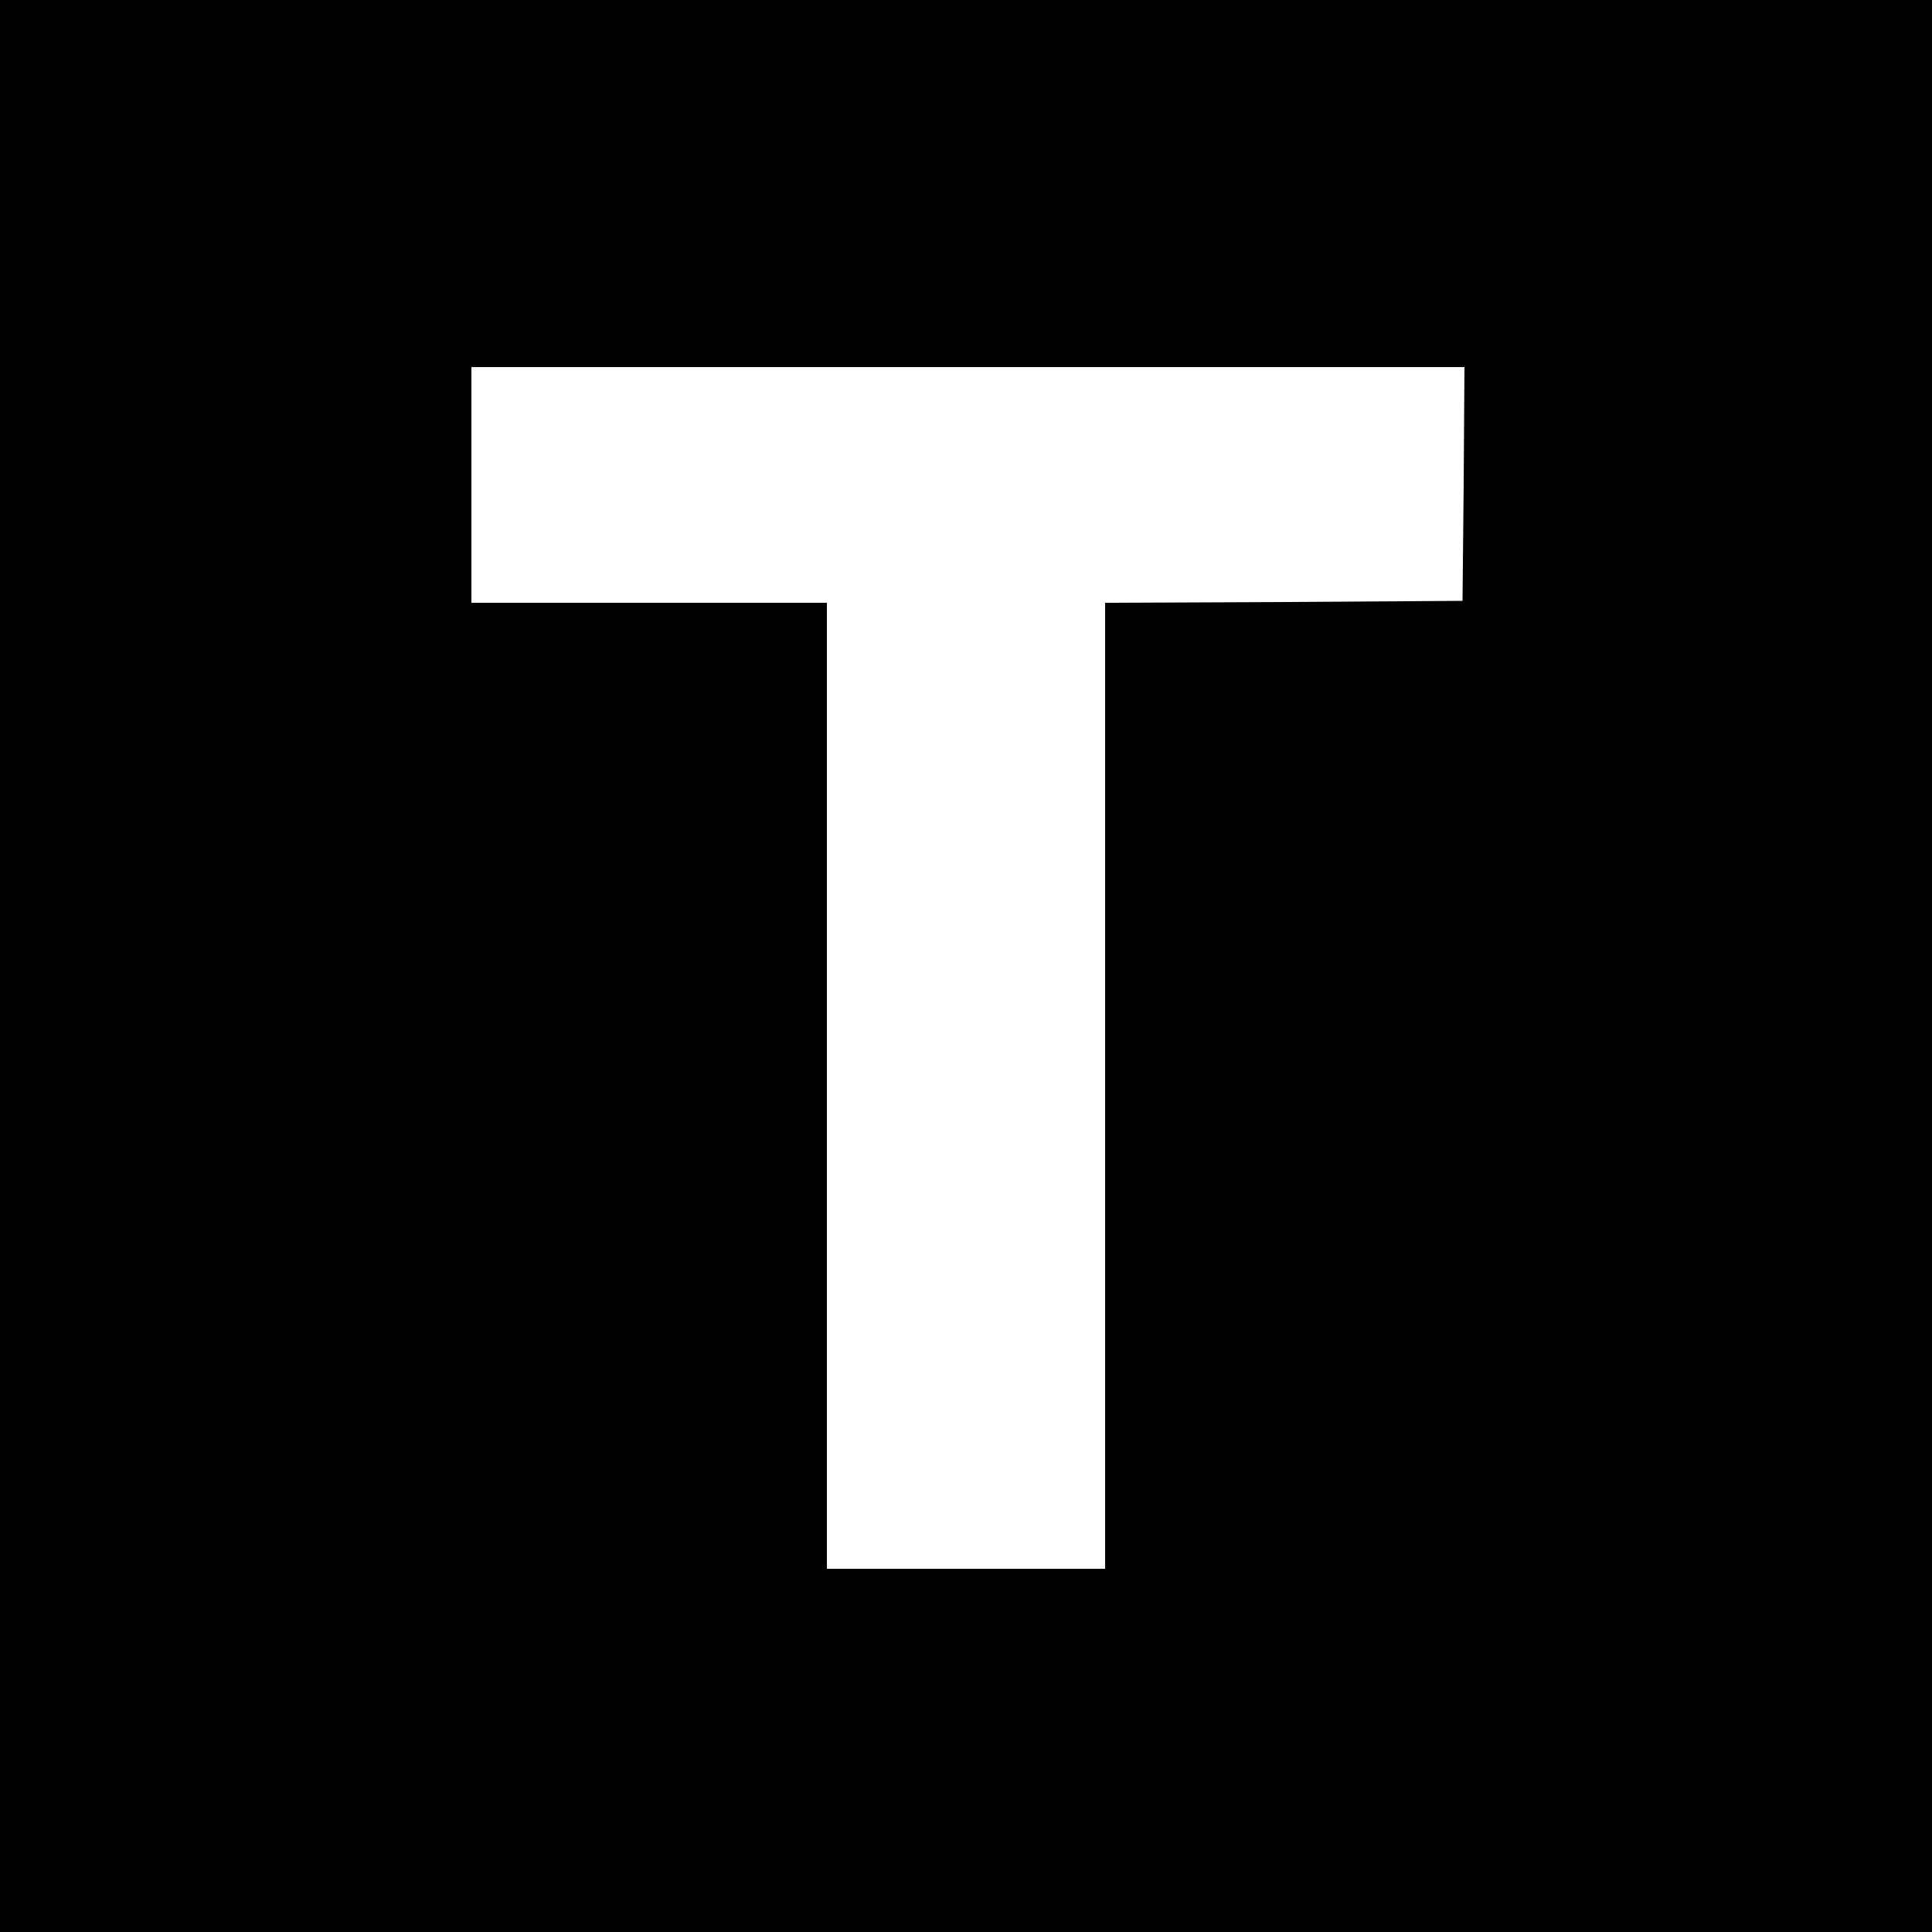
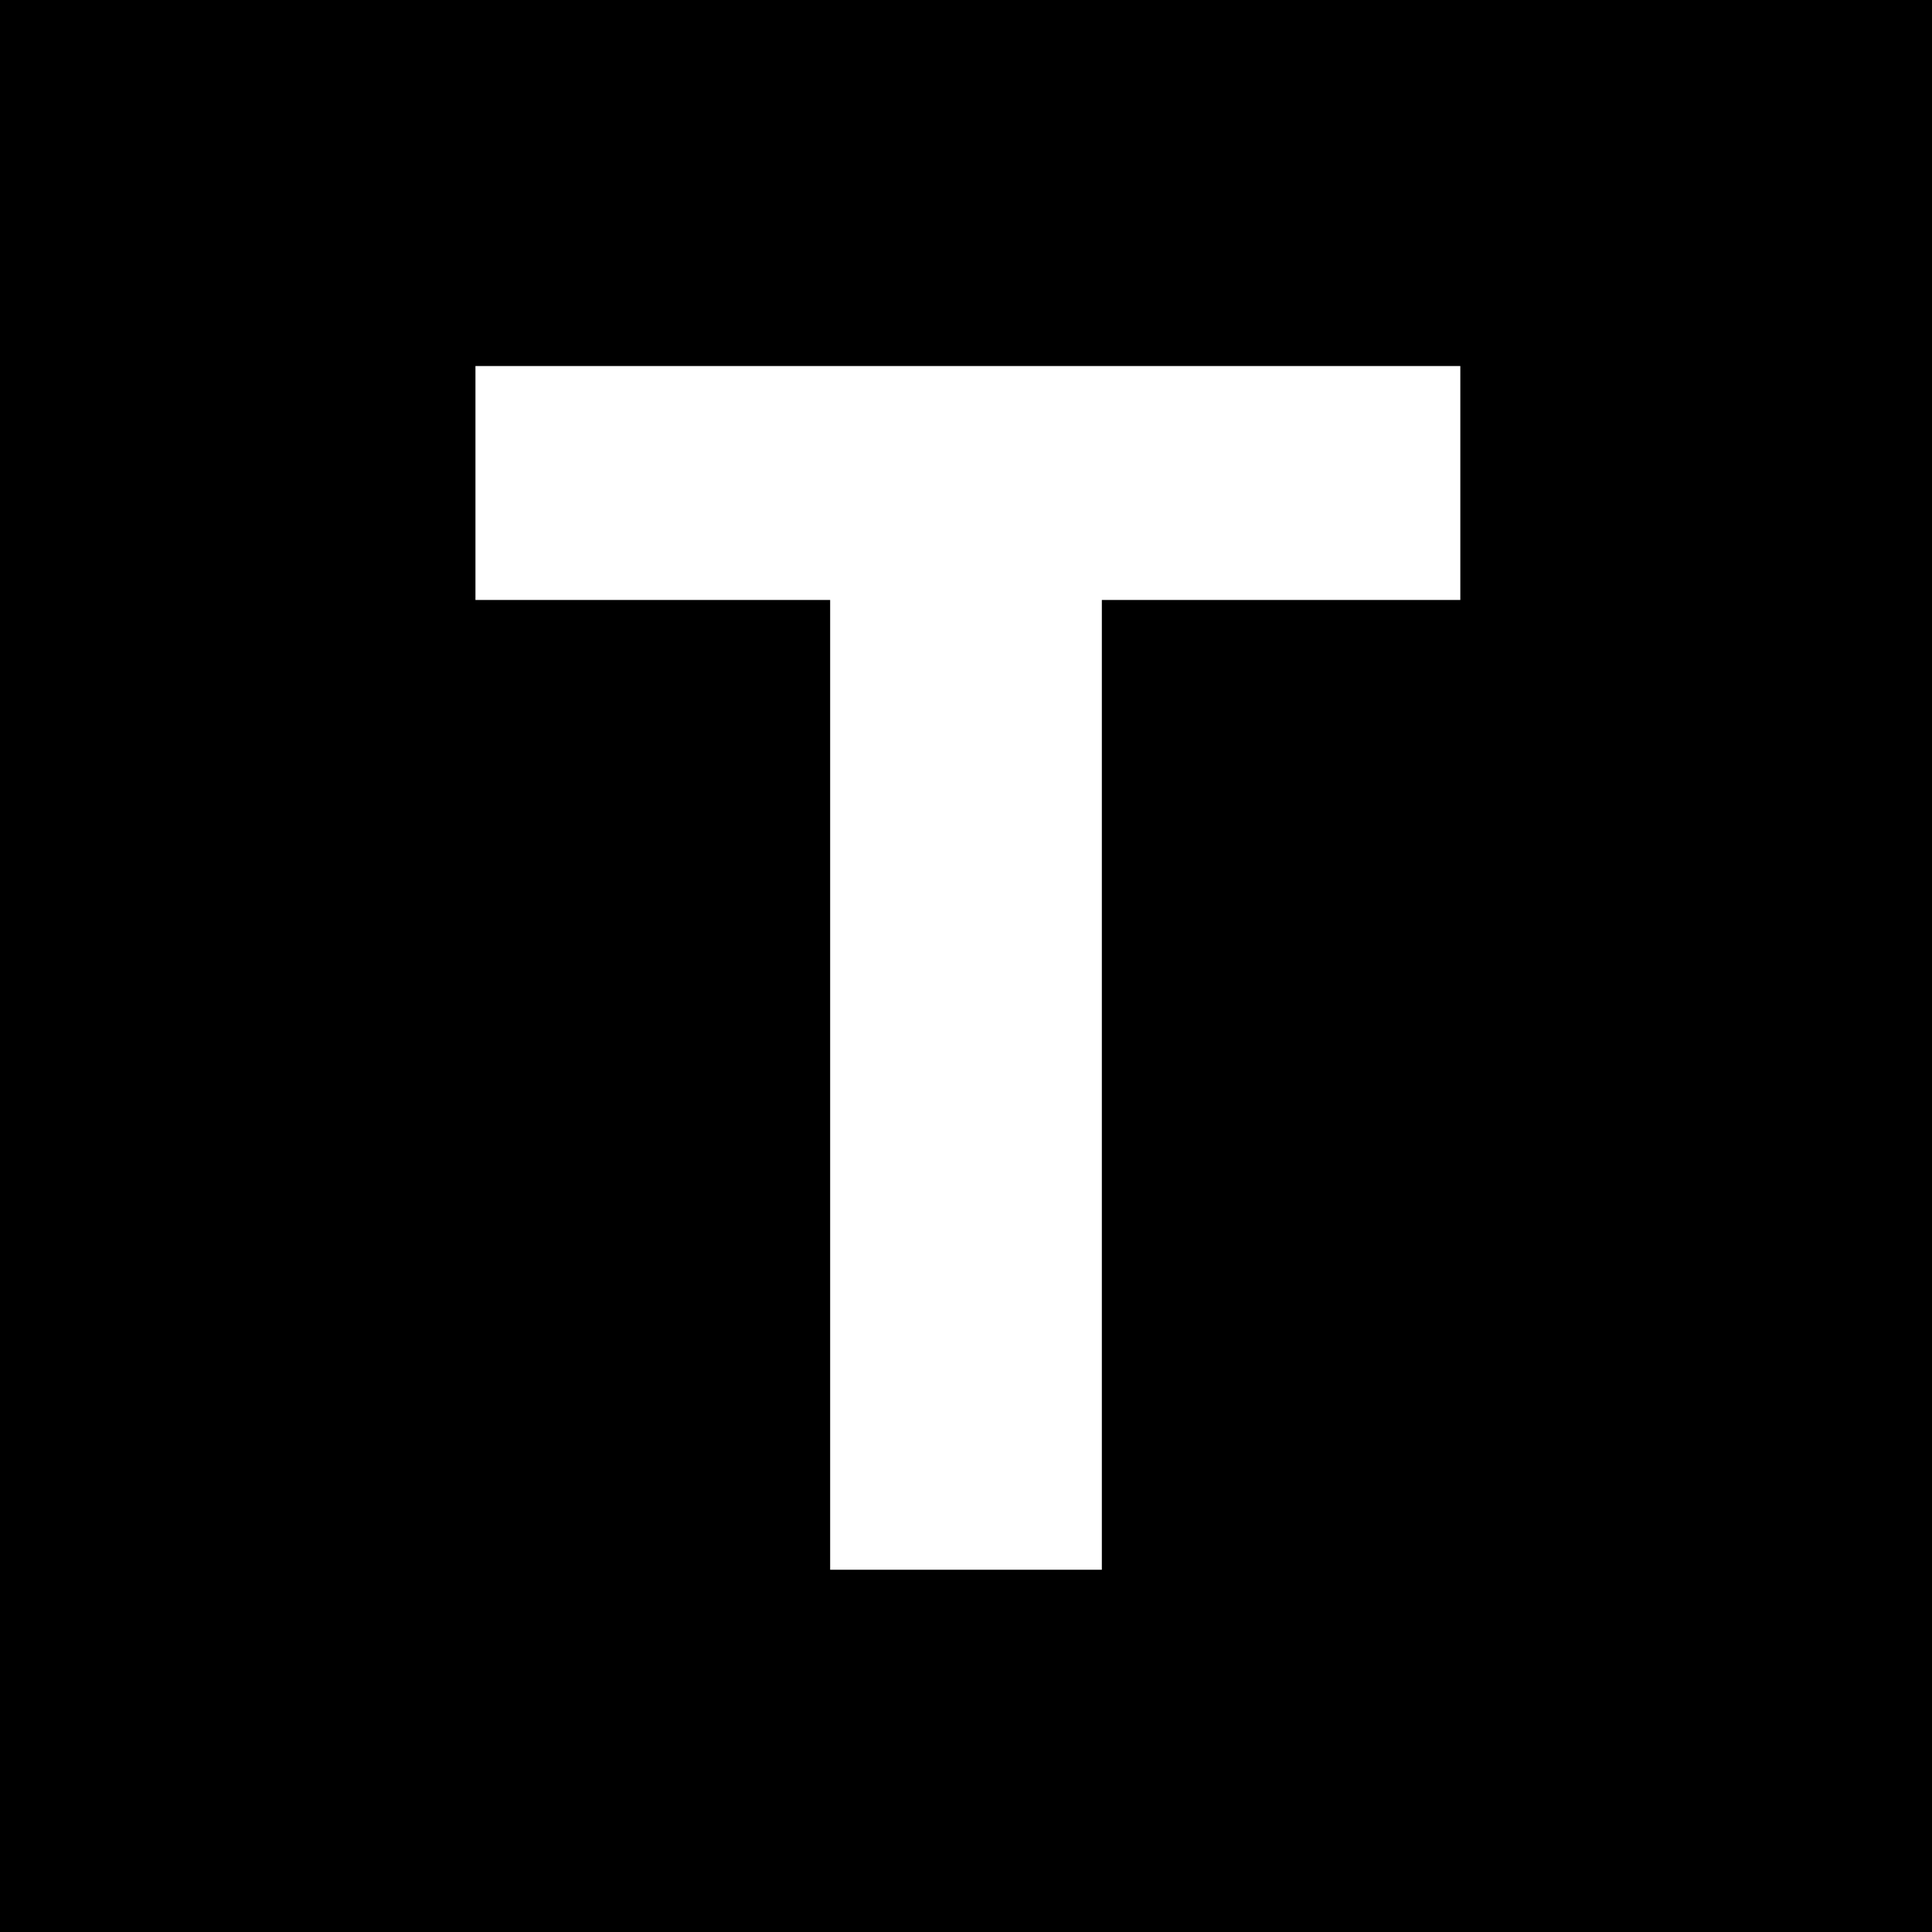
- <svg xmlns="http://www.w3.org/2000/svg" version="1.0" width="500pt" height="500pt" viewBox="0 0 500 500" preserveAspectRatio="xMidYMid meet">
-   <g transform="translate(0,500) scale(0.1,-0.1)" fill="#000000" stroke="none">
-     <path d="M0 2500 l0 -2500 2500 0 2500 0 0 2500 0 2500 -2500 0 -2500 0 0 -2500z m3788 1248 l-3 -303 -462 -3 -463 -2 0 -1250 0 -1250 -360 0 -360 0 0 1250 0 1250 -460 0 -460 0 0 305 0 305 1285 0 1285 0 -2 -302z" />
+ <svg xmlns="http://www.w3.org/2000/svg" version="1.0" width="512pt" height="512pt" viewBox="0 0 512 512" preserveAspectRatio="xMidYMid meet">
+   <g transform="translate(0,512) scale(0.1,-0.1)" fill="#000000" stroke="none">
+     <path d="M0 2560 l0 -2560 2560 0 2560 0 0 2560 0 2560 -2560 0 -2560 0 0 -2560z m3870 1280 l0 -310 -475 0 -475 0 0 -1285 0 -1285 -360 0 -360 0 0 1285 0 1285 -470 0 -470 0 0 310 0 310 1305 0 1305 0 0 -310z" />
  </g>
</svg>
